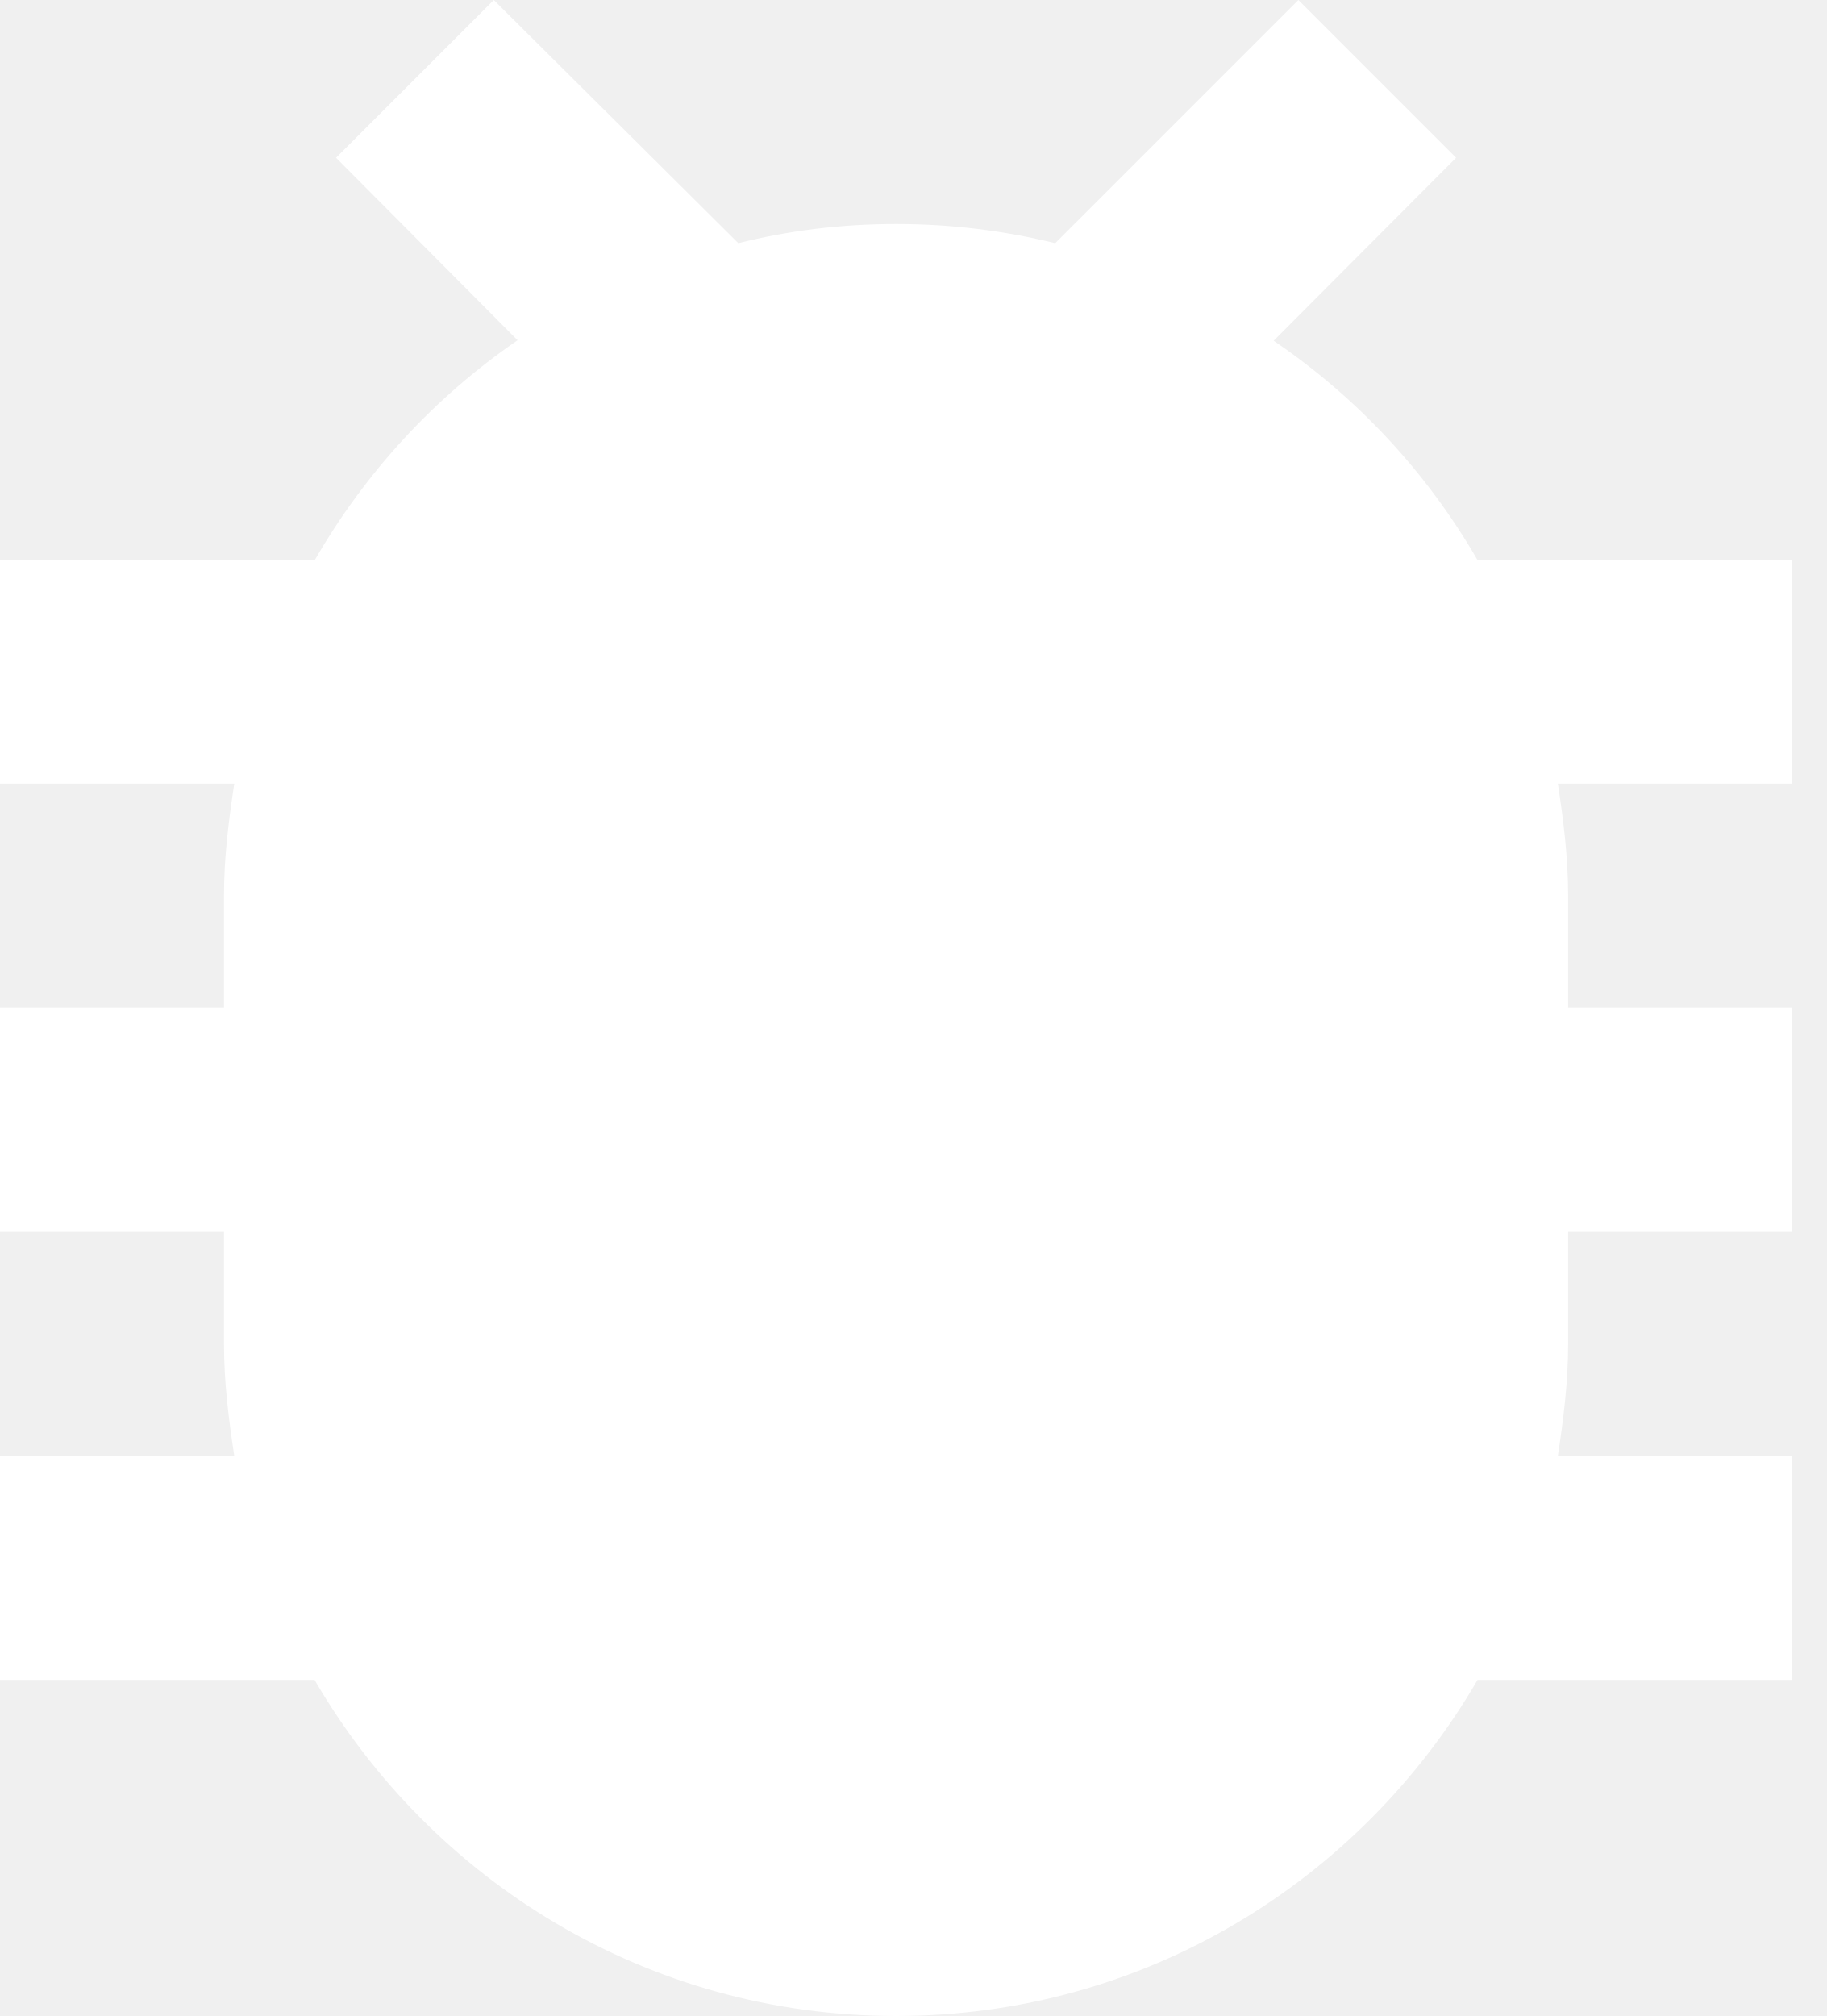
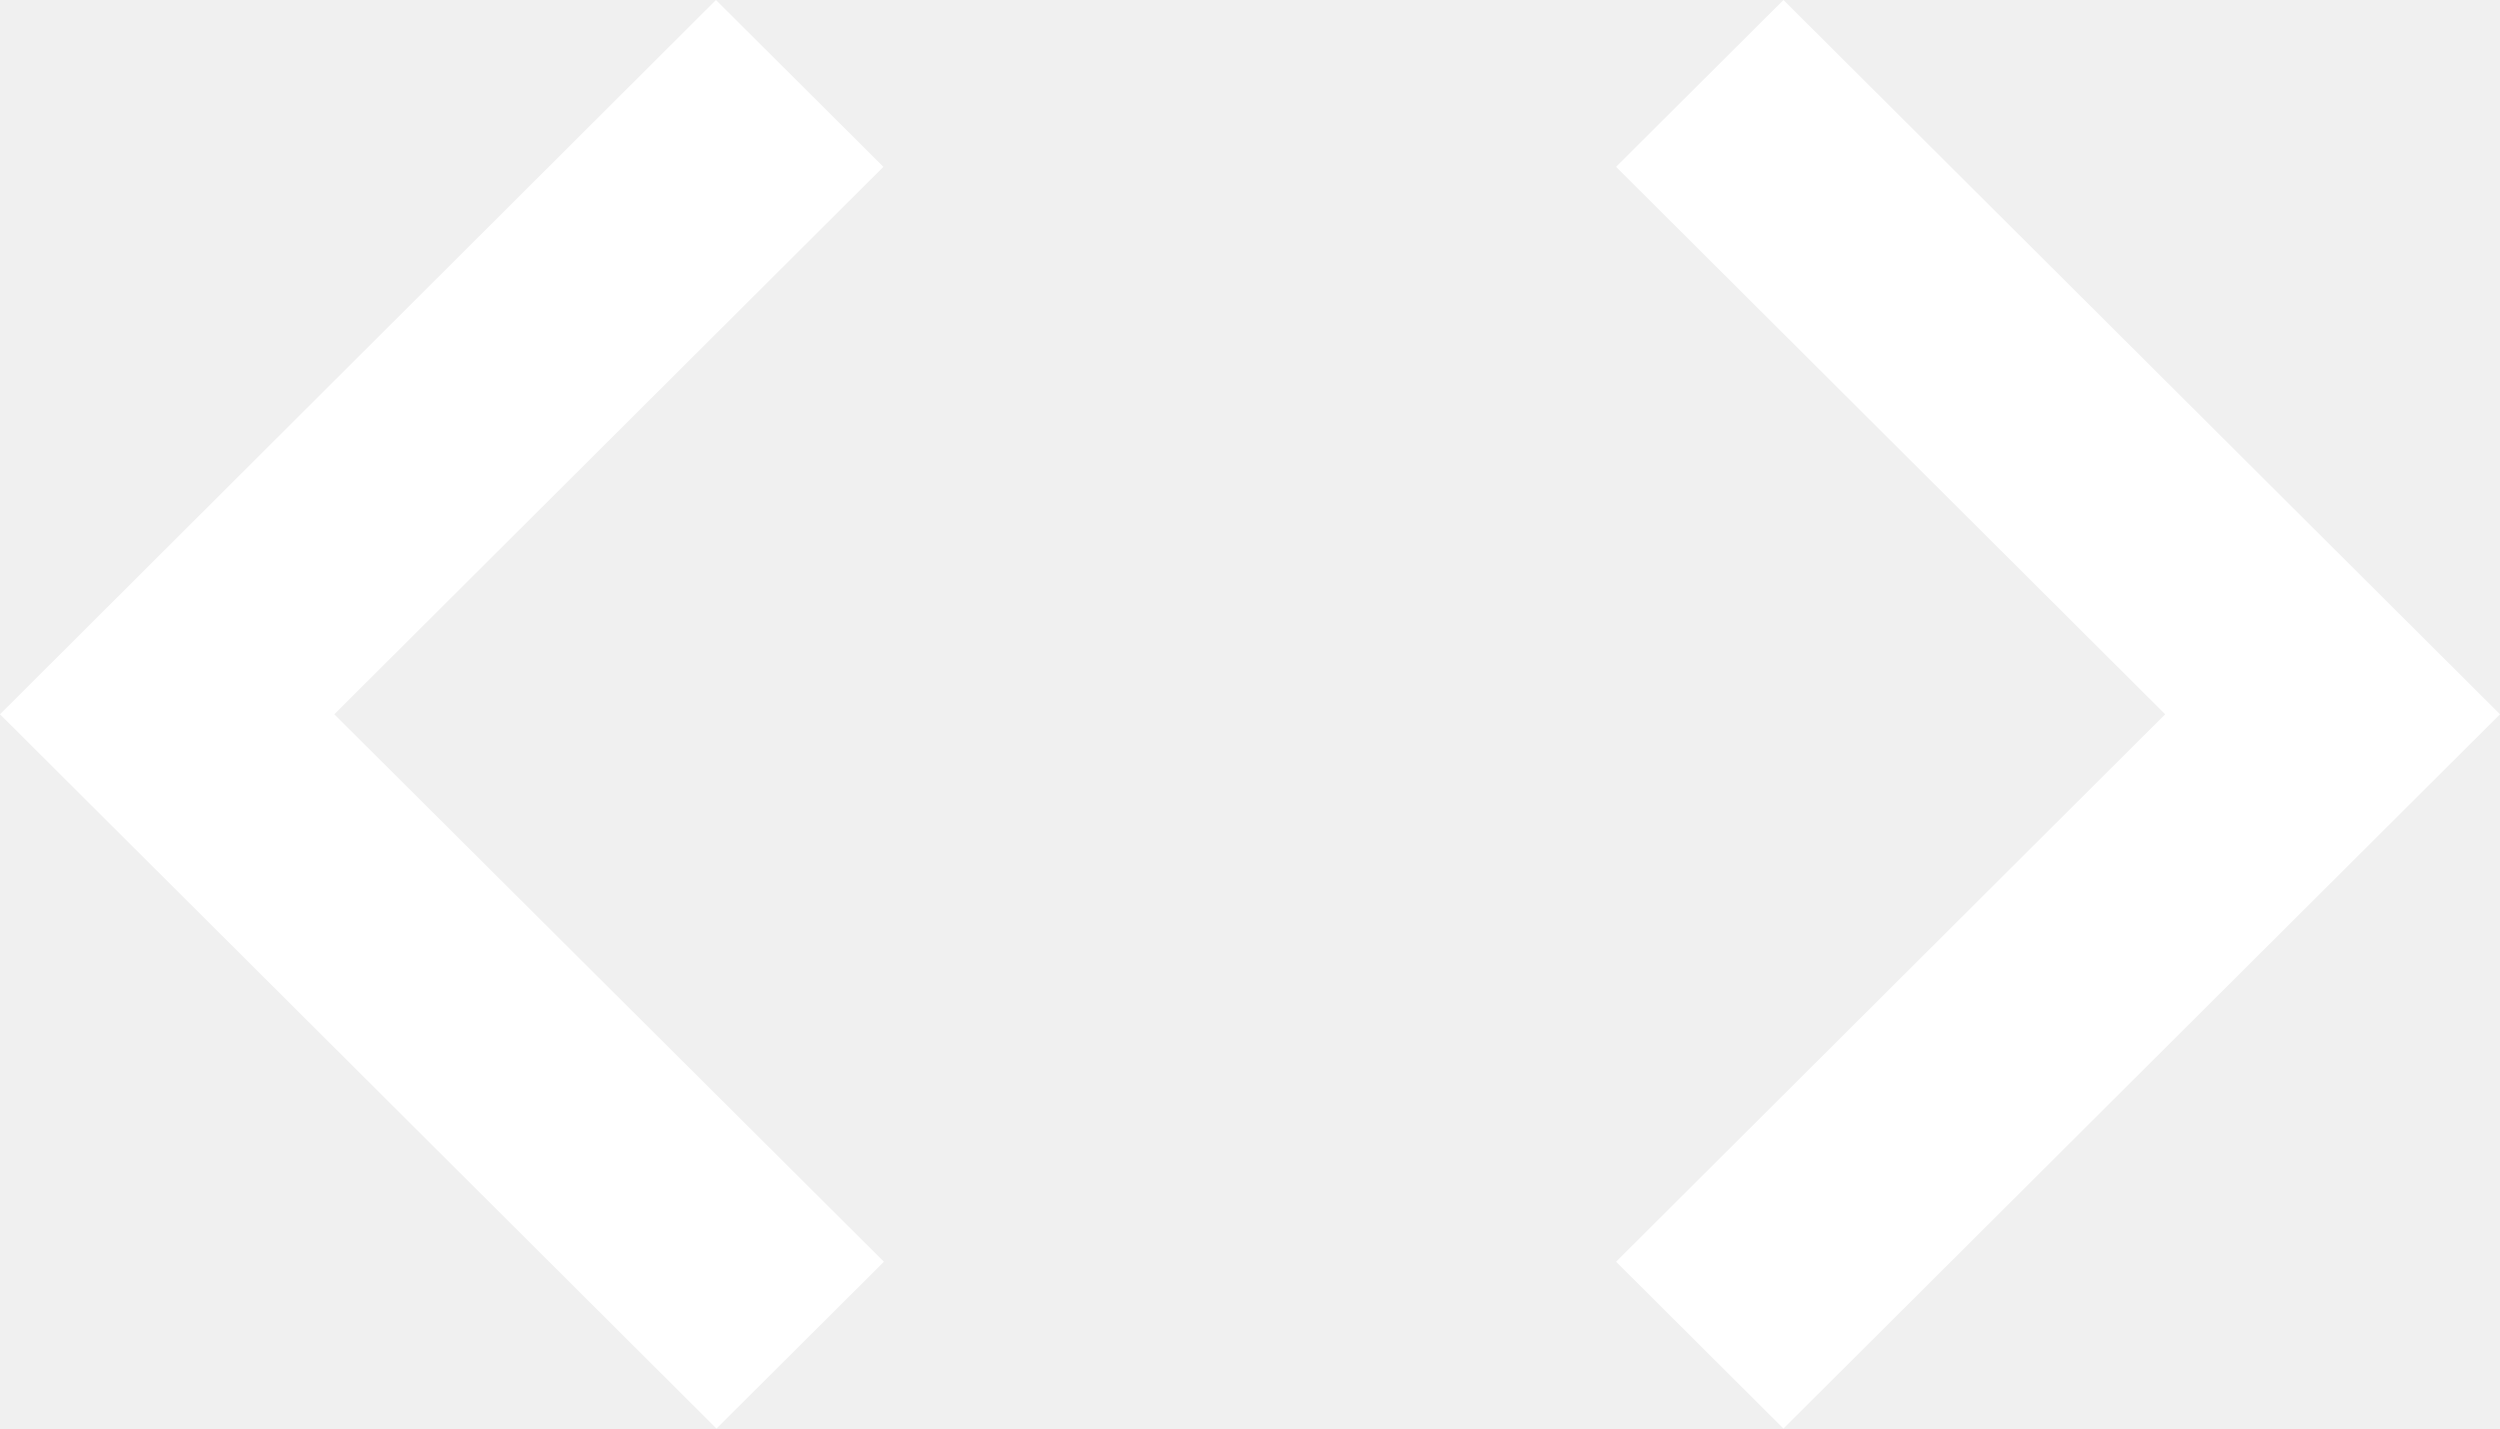
- <svg xmlns="http://www.w3.org/2000/svg" width="29" height="32" viewBox="0 0 29 32" fill="none">
-   <path d="M28.451 8.891H23.457C22.657 7.505 21.553 6.313 20.22 5.409L23.116 2.504L20.612 0L16.752 3.86C15.93 3.66 15.1 3.556 14.226 3.556C13.351 3.556 12.521 3.66 11.721 3.86L7.839 0L5.335 2.504L8.217 5.401C6.898 6.305 5.801 7.498 5.001 8.884H0V12.44H3.719C3.63 13.025 3.556 13.611 3.556 14.218V15.996H0V19.553H3.556V21.331C3.556 21.938 3.63 22.524 3.719 23.109H0V26.665H4.994C6.846 29.851 10.277 32 14.226 32C18.175 32 21.605 29.851 23.457 26.665H28.451V23.109H24.732C24.821 22.524 24.895 21.938 24.895 21.331V19.553H28.451V15.996H24.895V14.218C24.895 13.611 24.821 13.025 24.732 12.44H28.451V8.891Z" fill="white" />
+ <svg xmlns="http://www.w3.org/2000/svg" width="42" height="24" viewBox="0 0 42 24" fill="none">
+   <path d="M14.85 21.197L5.616 12L14.841 2.803L12.028 0L0 12L12.037 24L14.85 21.197ZM27.15 21.197L36.375 12L27.15 2.803L29.962 0L42 12L29.962 24L27.15 21.197Z" fill="white" />
</svg>
